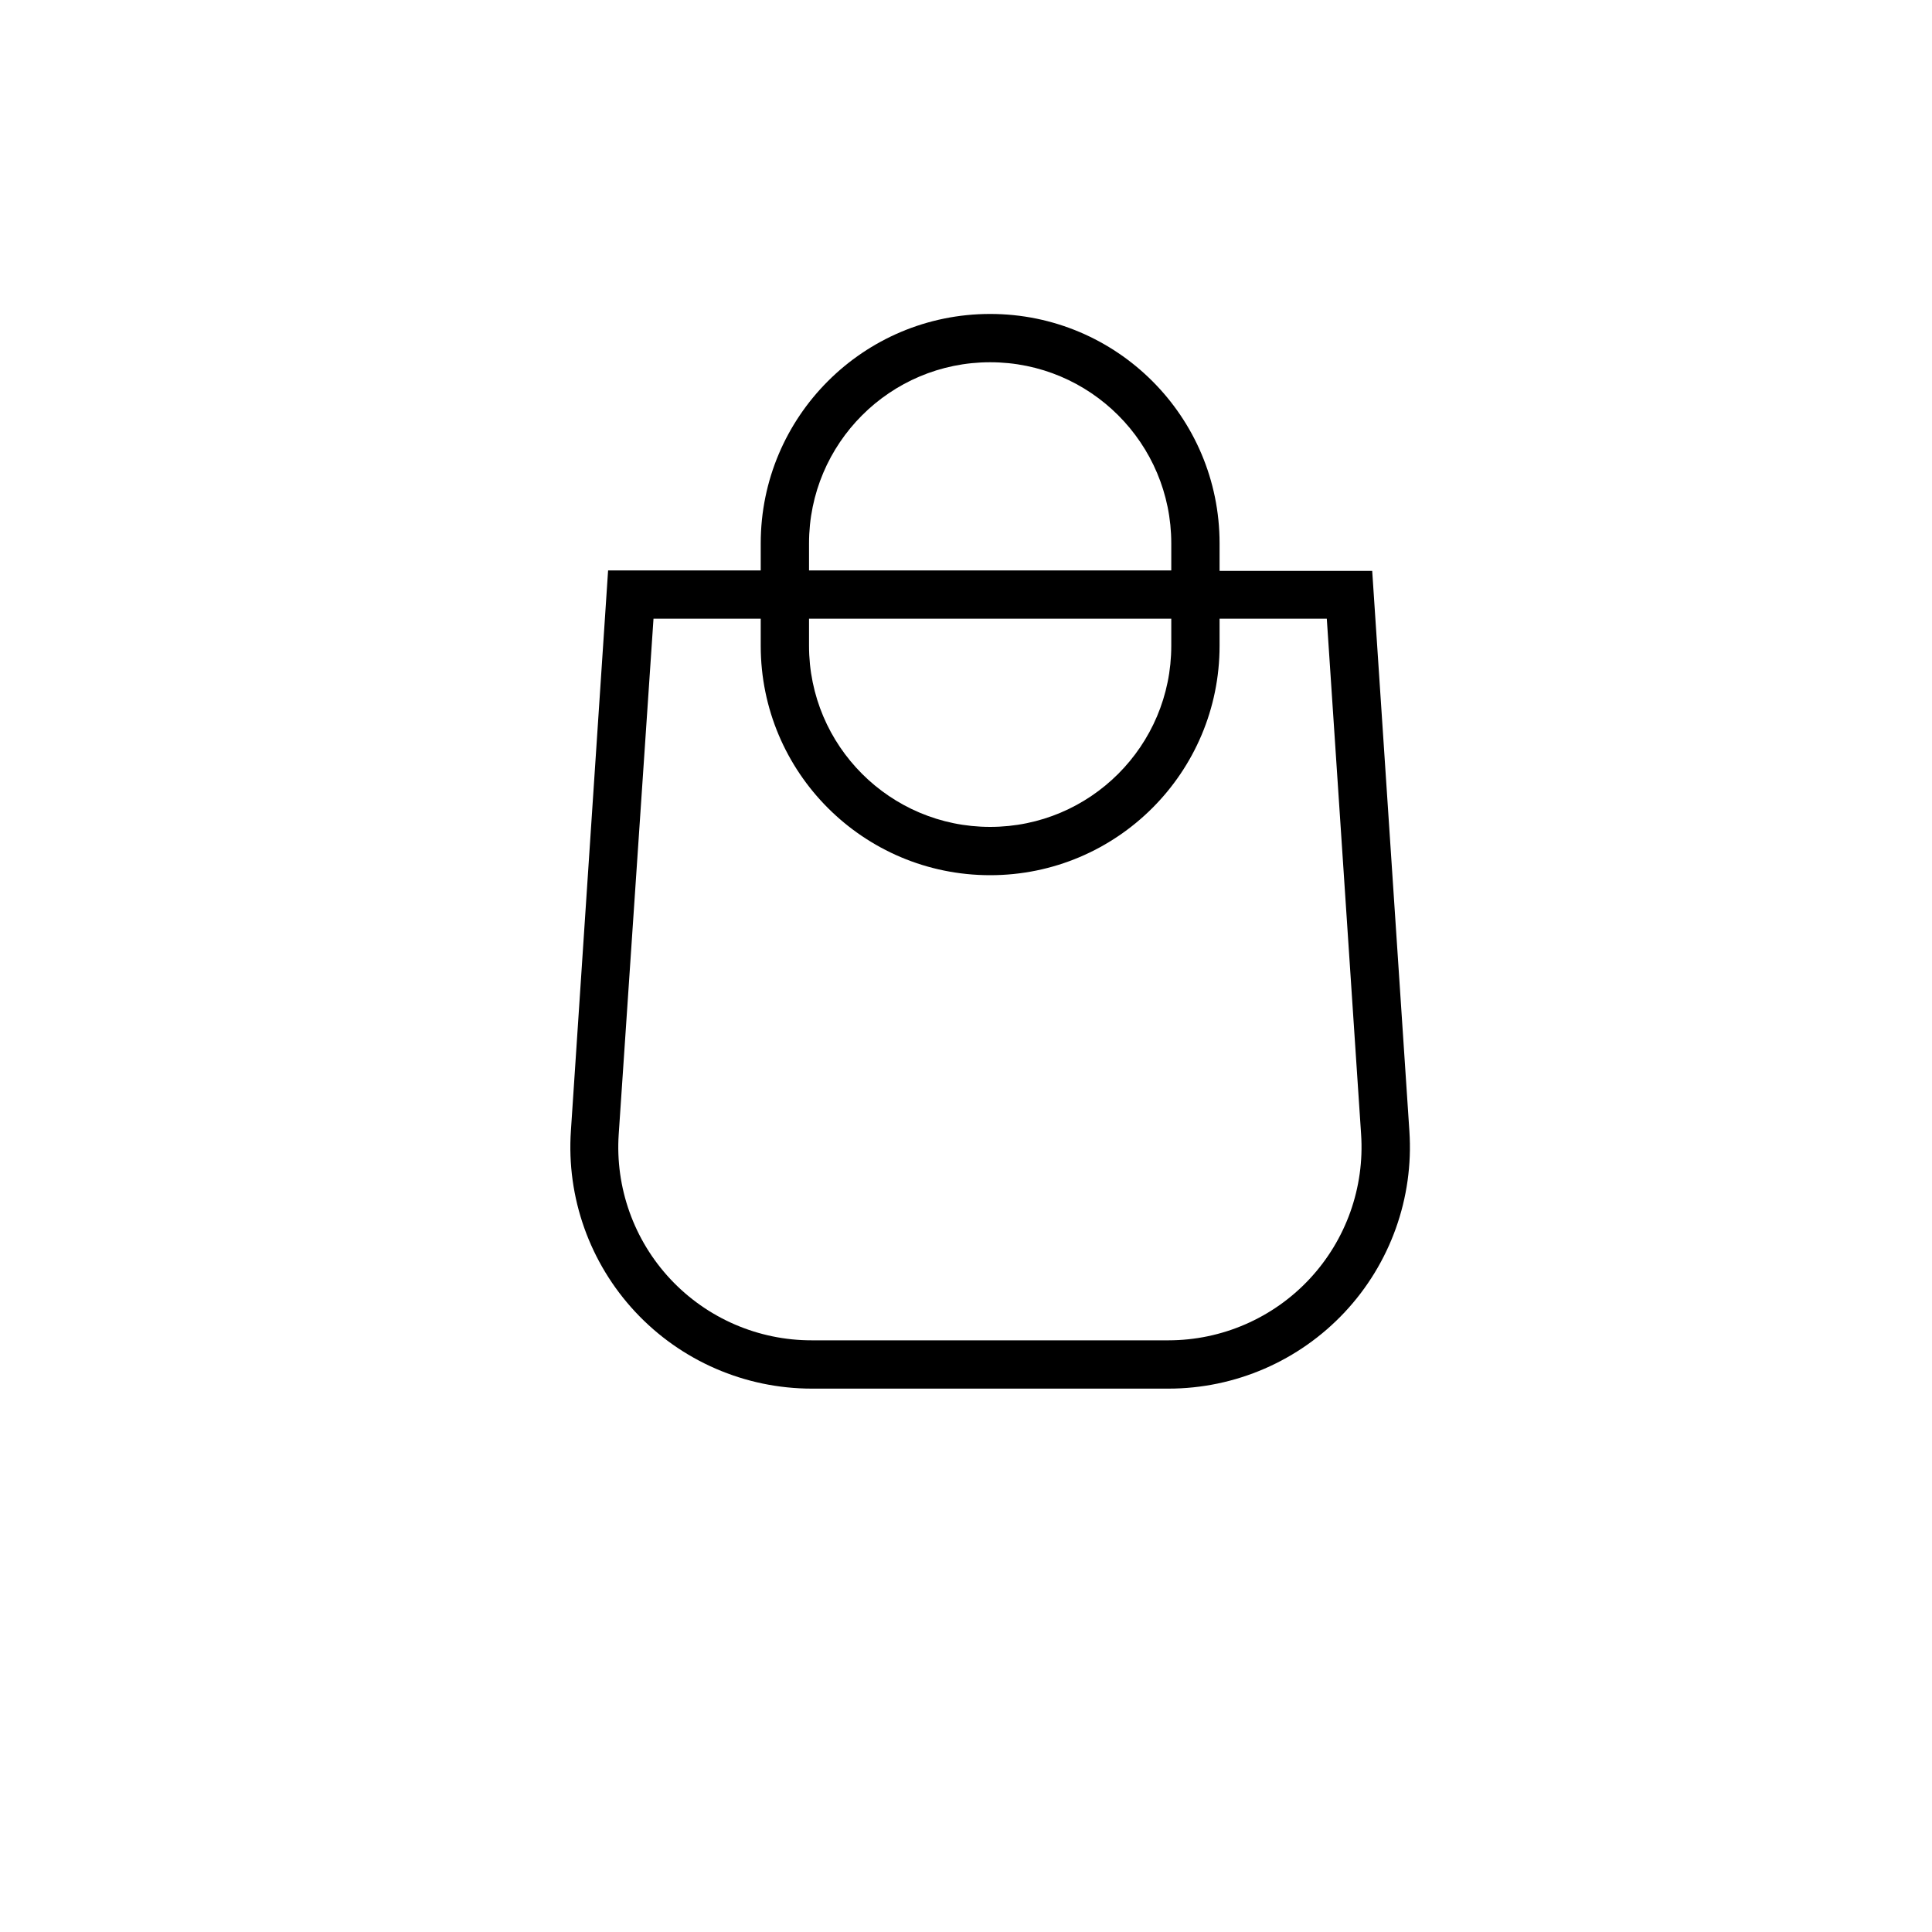
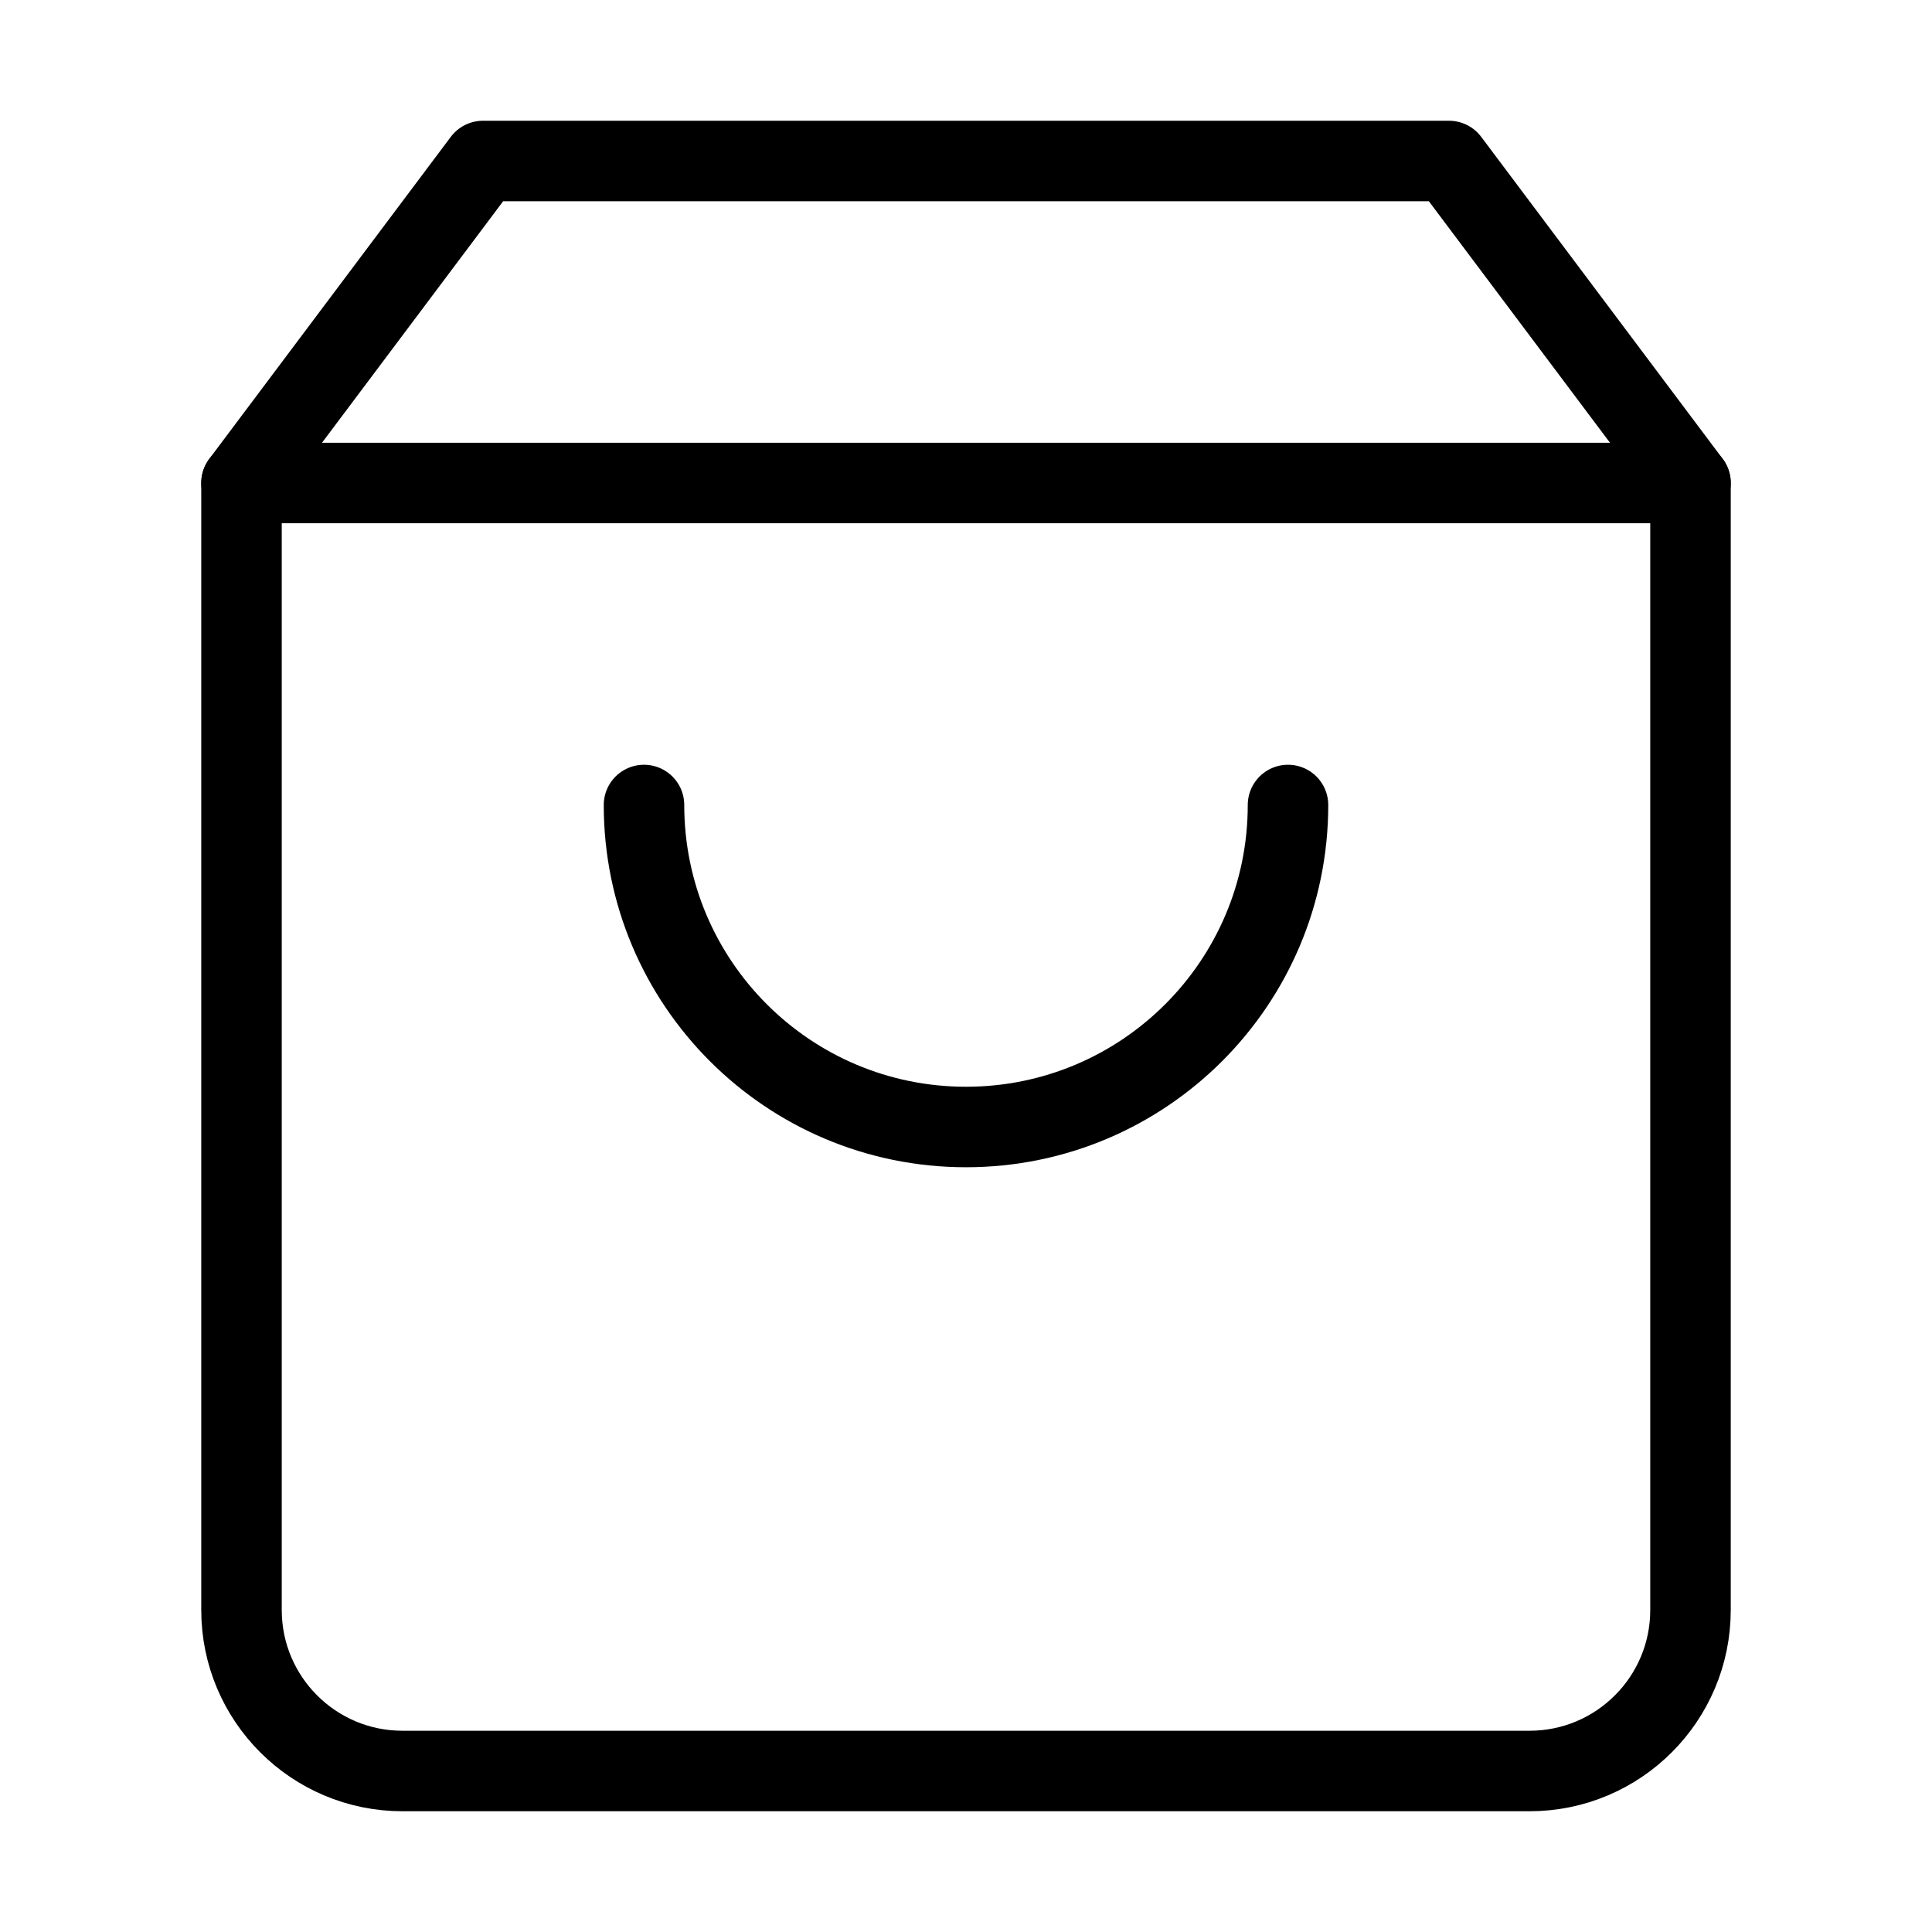
- <svg xmlns="http://www.w3.org/2000/svg" fill="none" class="icon icon-cart" viewBox="0 0 40 40">
-   <path fill="currentColor" fill-rule="evenodd" d="M20.5 6.5a4.75 4.75 0 0 0-4.75 4.75v.56h-3.16l-.77 11.6a5 5 0 0 0 4.99 5.34h7.38a5 5 0 0 0 4.99-5.33l-.77-11.6h-3.16v-.57A4.75 4.75 0 0 0 20.5 6.5m3.75 5.31v-.56a3.75 3.75 0 1 0-7.5 0v.56zm-7.5 1h7.5v.56a3.75 3.75 0 1 1-7.5 0zm-1 0v.56a4.75 4.75 0 1 0 9.5 0v-.56h2.22l.71 10.67a4 4 0 0 1-3.99 4.27h-7.38a4 4 0 0 1-4-4.27l.72-10.67z" />
+ <svg xmlns="http://www.w3.org/2000/svg" class="icon icon-cart lucide lucide-shopping-bag-icon lucide-shopping-bag" width="24" height="24" viewBox="0 0 24 24" fill="none" stroke="currentColor" stroke-width="1" stroke-linecap="round" stroke-linejoin="round">
+   <path d="M6 2 3 6v14a2 2 0 0 0 2 2h14a2 2 0 0 0 2-2V6l-3-4Z" />
+   <path d="M3 6h18" />
+   <path d="M16 10a4 4 0 0 1-8 0" />
</svg>
